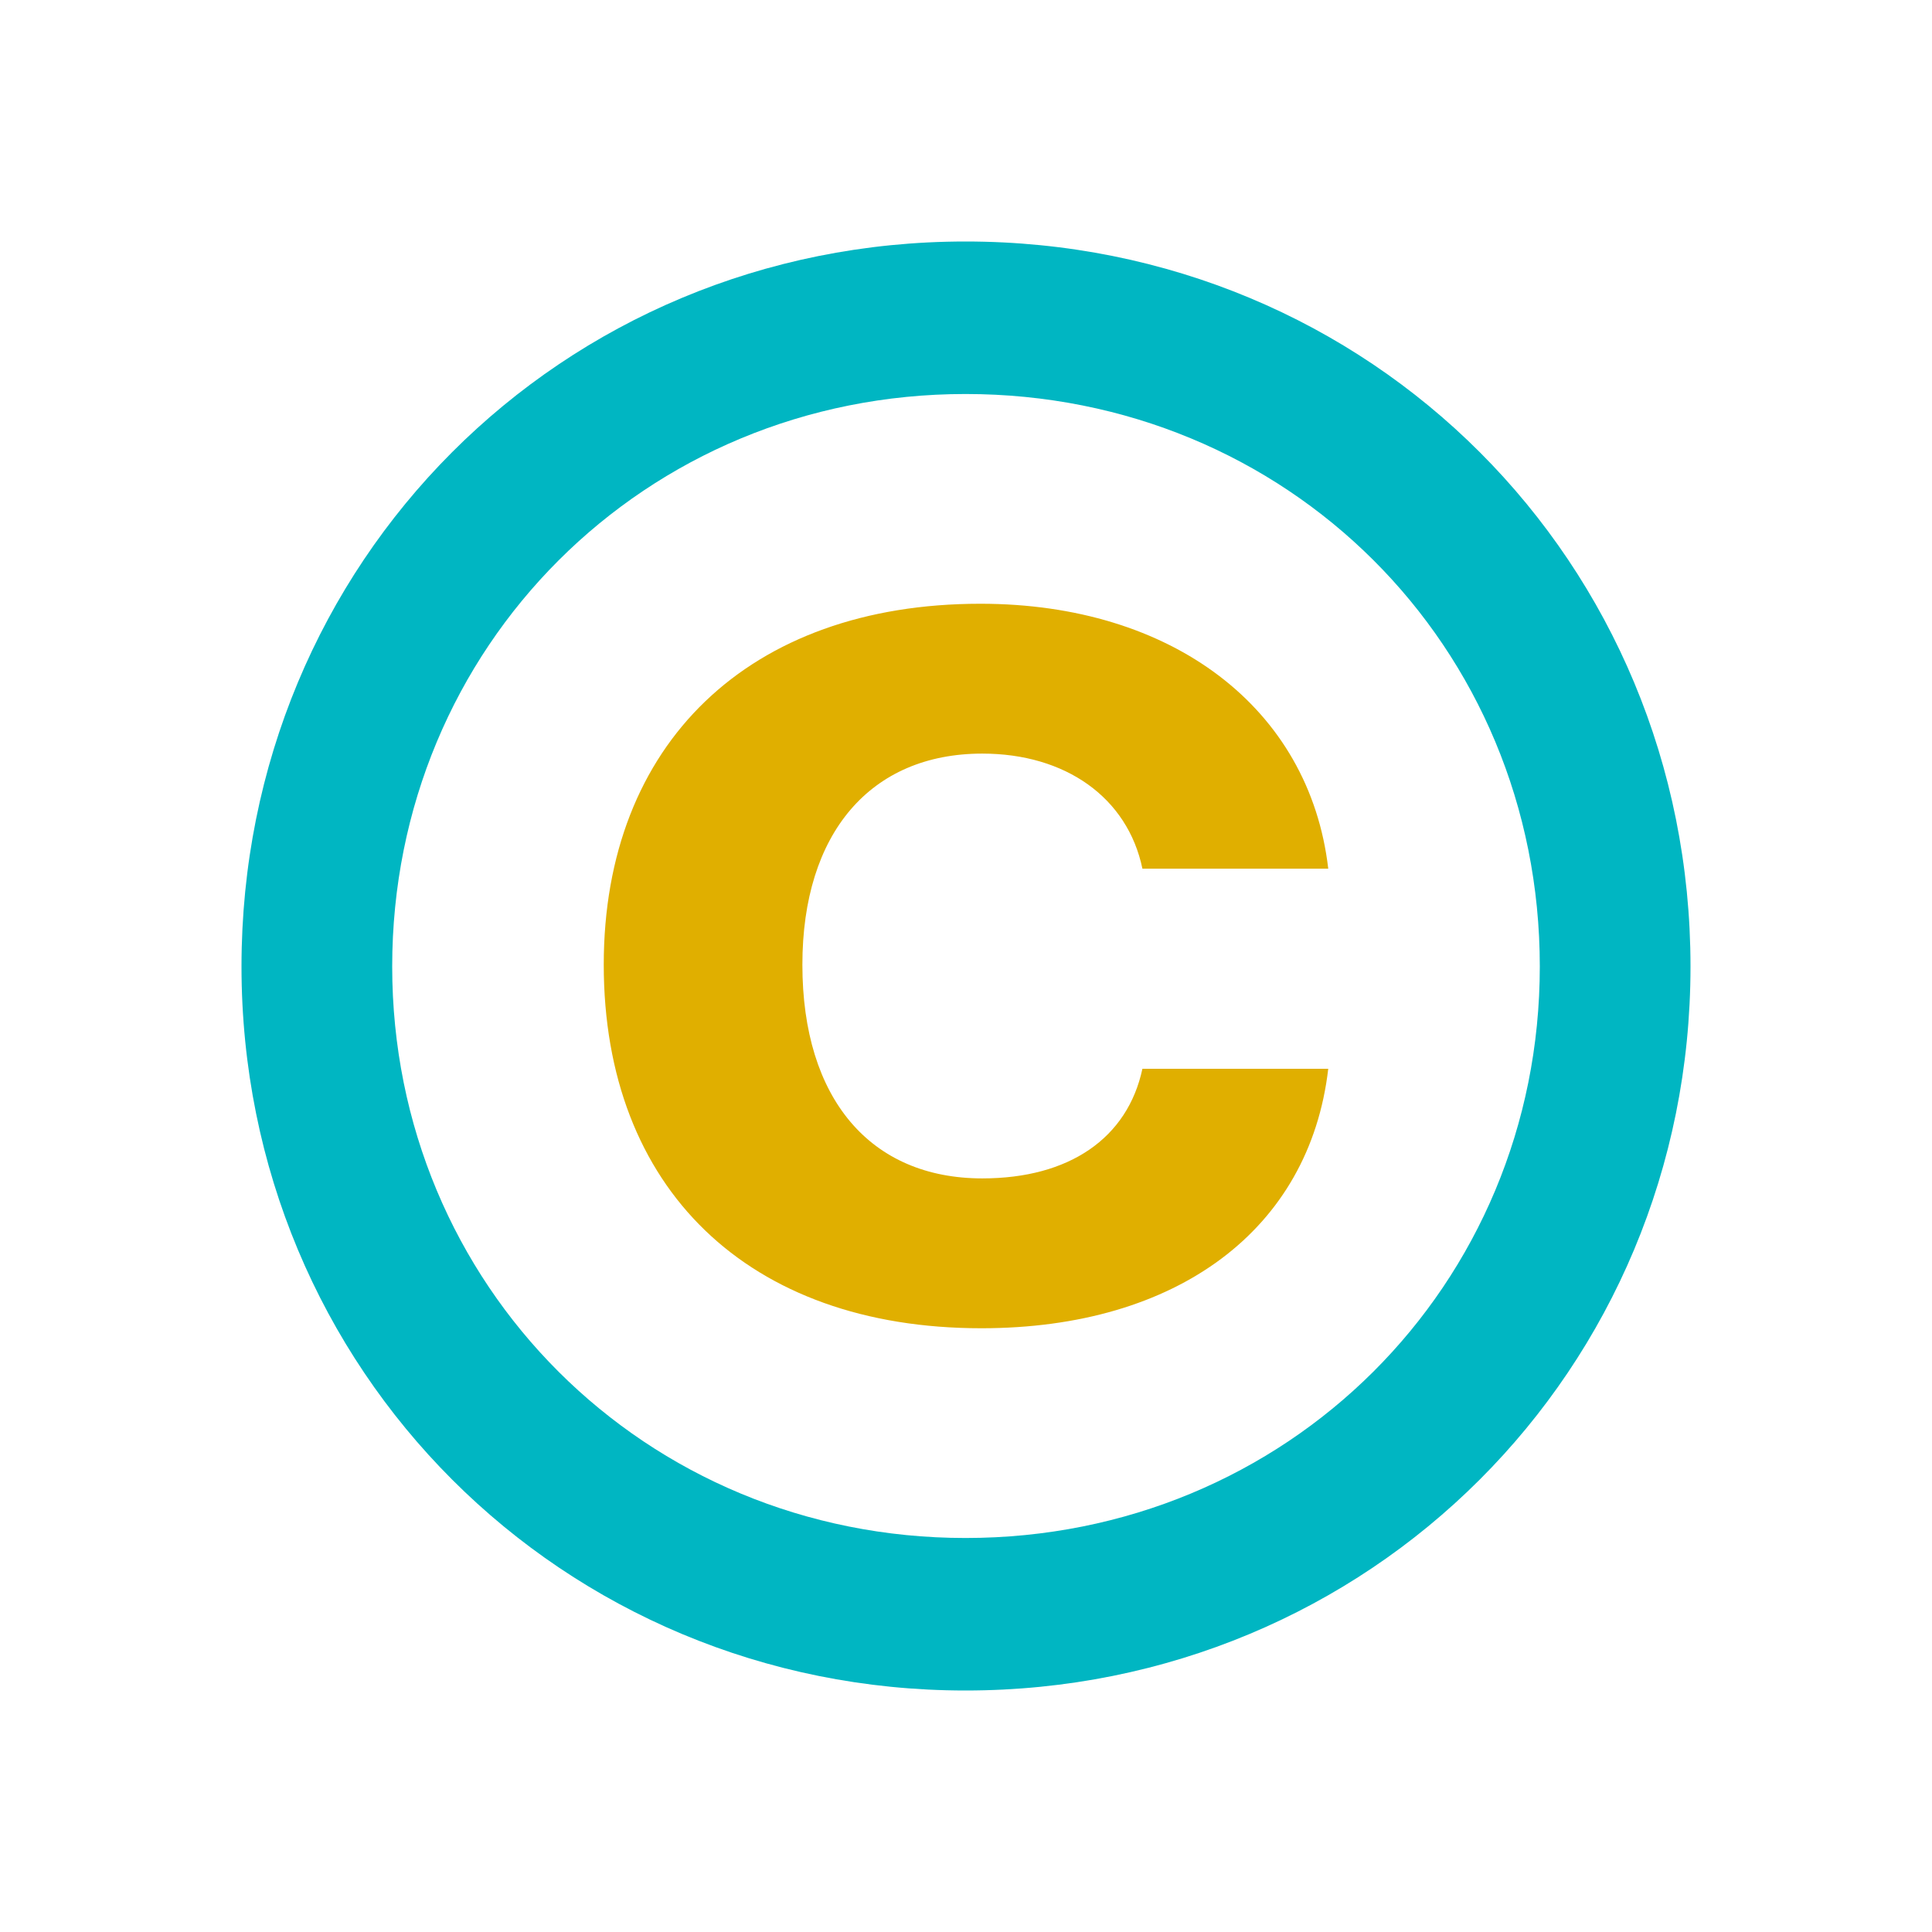
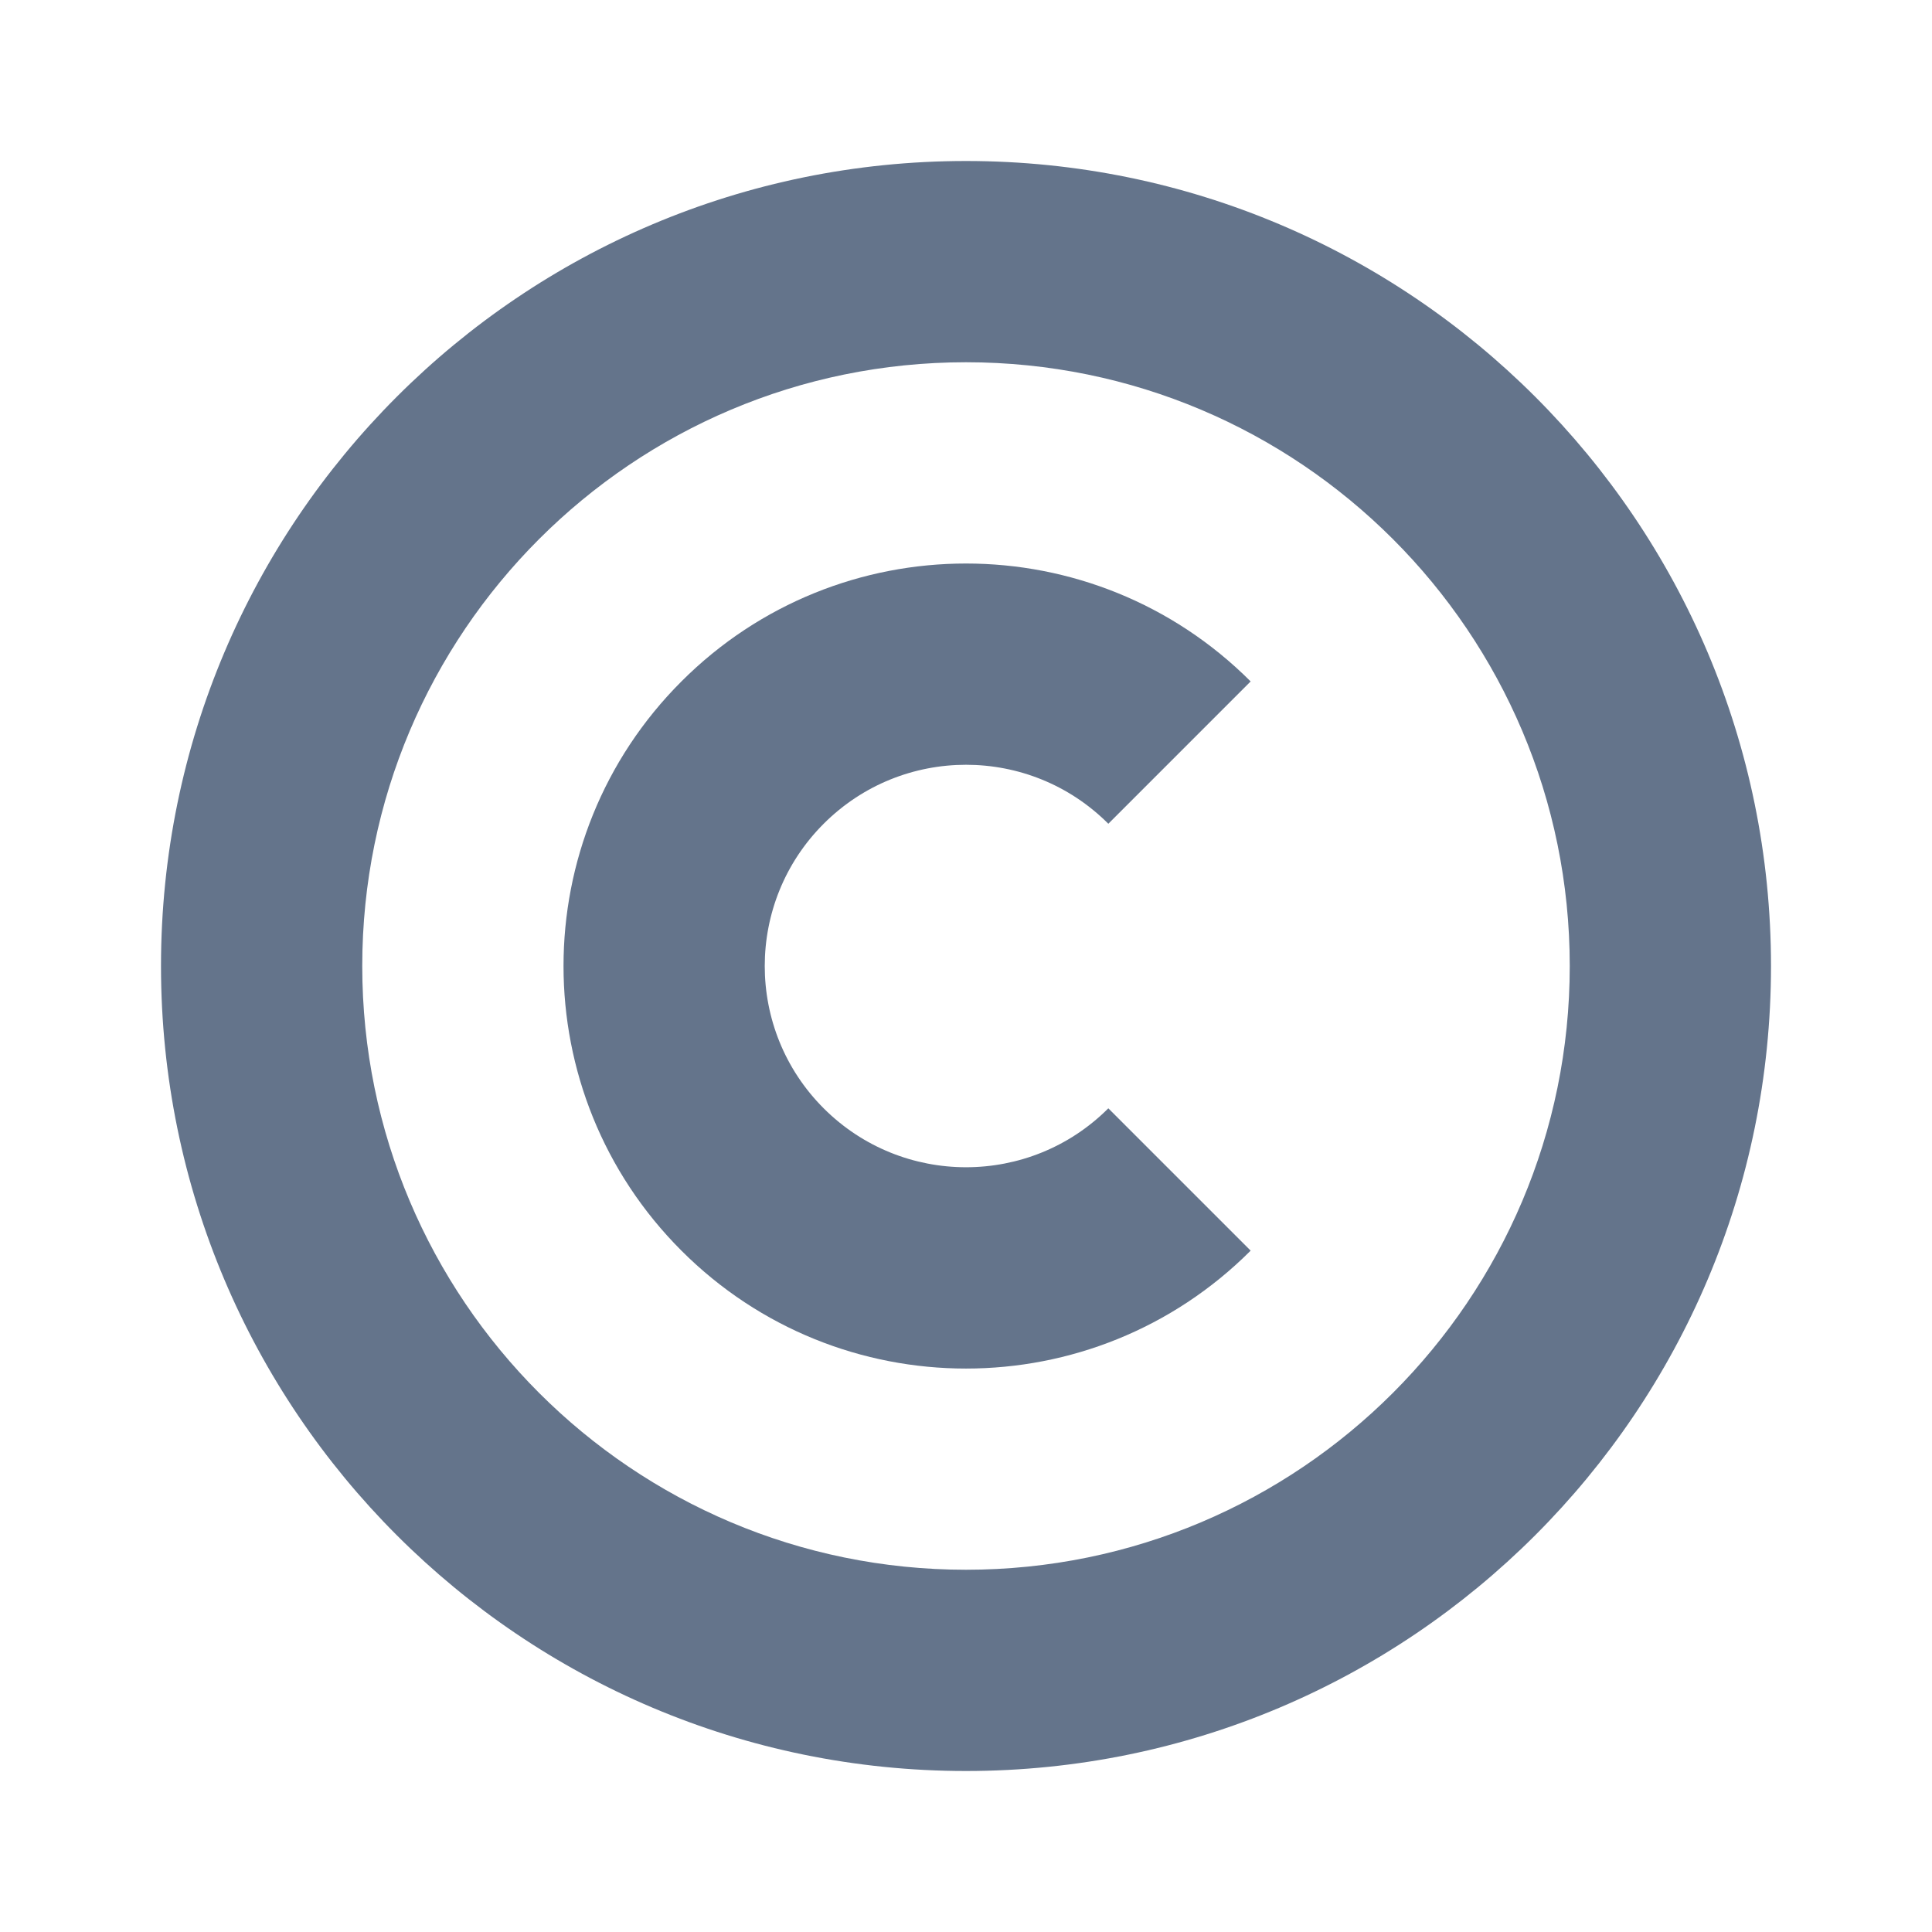
- <svg xmlns="http://www.w3.org/2000/svg" width="16" height="16" viewBox="0 0 16 16" fill="none">
-   <g id="license">
-     <g id="Group">
-       <path id="Â©" fill-rule="evenodd" clip-rule="evenodd" d="M7.996 14C4.656 14 2 11.344 2 8.004C2 4.656 4.648 2 7.996 2C11.352 2 14 4.656 14 8.004C14 11.344 11.344 14 7.996 14ZM7.996 12.737C10.659 12.737 12.752 10.644 12.752 8.004C12.752 5.348 10.659 3.263 7.996 3.263C5.341 3.263 3.248 5.356 3.248 8.004C3.248 10.644 5.341 12.737 7.996 12.737Z" fill="#00B6C2" />
-       <path id="Path" fill-rule="evenodd" clip-rule="evenodd" d="M11 7.194H9.461C9.338 6.604 8.823 6.241 8.135 6.241C7.21 6.241 6.645 6.899 6.645 7.989C6.645 9.101 7.21 9.759 8.135 9.759C8.855 9.759 9.338 9.426 9.461 8.851H11C10.845 10.183 9.748 11 8.127 11C6.195 11 5 9.842 5 7.989C5 6.158 6.203 5 8.119 5C9.707 5 10.845 5.863 11 7.194Z" fill="#E0AF00" />
-     </g>
-   </g>
+ <svg xmlns="http://www.w3.org/2000/svg" width="24" height="24" viewBox="0 0 24 24" fill="none">
+   <path d="M13.768 10.233L15.536 8.465C13.583 6.512 10.417 6.512 8.465 8.465C6.512 10.417 6.512 13.583 8.465 15.536C10.417 17.489 13.583 17.489 15.536 15.536L13.768 13.768C12.792 14.744 11.209 14.744 10.232 13.768C9.256 12.792 9.256 11.209 10.232 10.233C11.209 9.256 12.792 9.256 13.768 10.233V10.233Z" fill="#64748B" />
+   <path d="M12 2C6.477 2 2 6.477 2 12C2 17.523 6.477 22 12 22C17.523 22 22 17.523 22 12C22 6.477 17.523 2 12 2V2ZM12 19.5C7.858 19.5 4.5 16.142 4.5 12C4.5 7.858 7.858 4.5 12 4.5C16.142 4.5 19.5 7.858 19.5 12C19.5 16.142 16.142 19.5 12 19.5V19.5Z" fill="#64748B" />
</svg>
